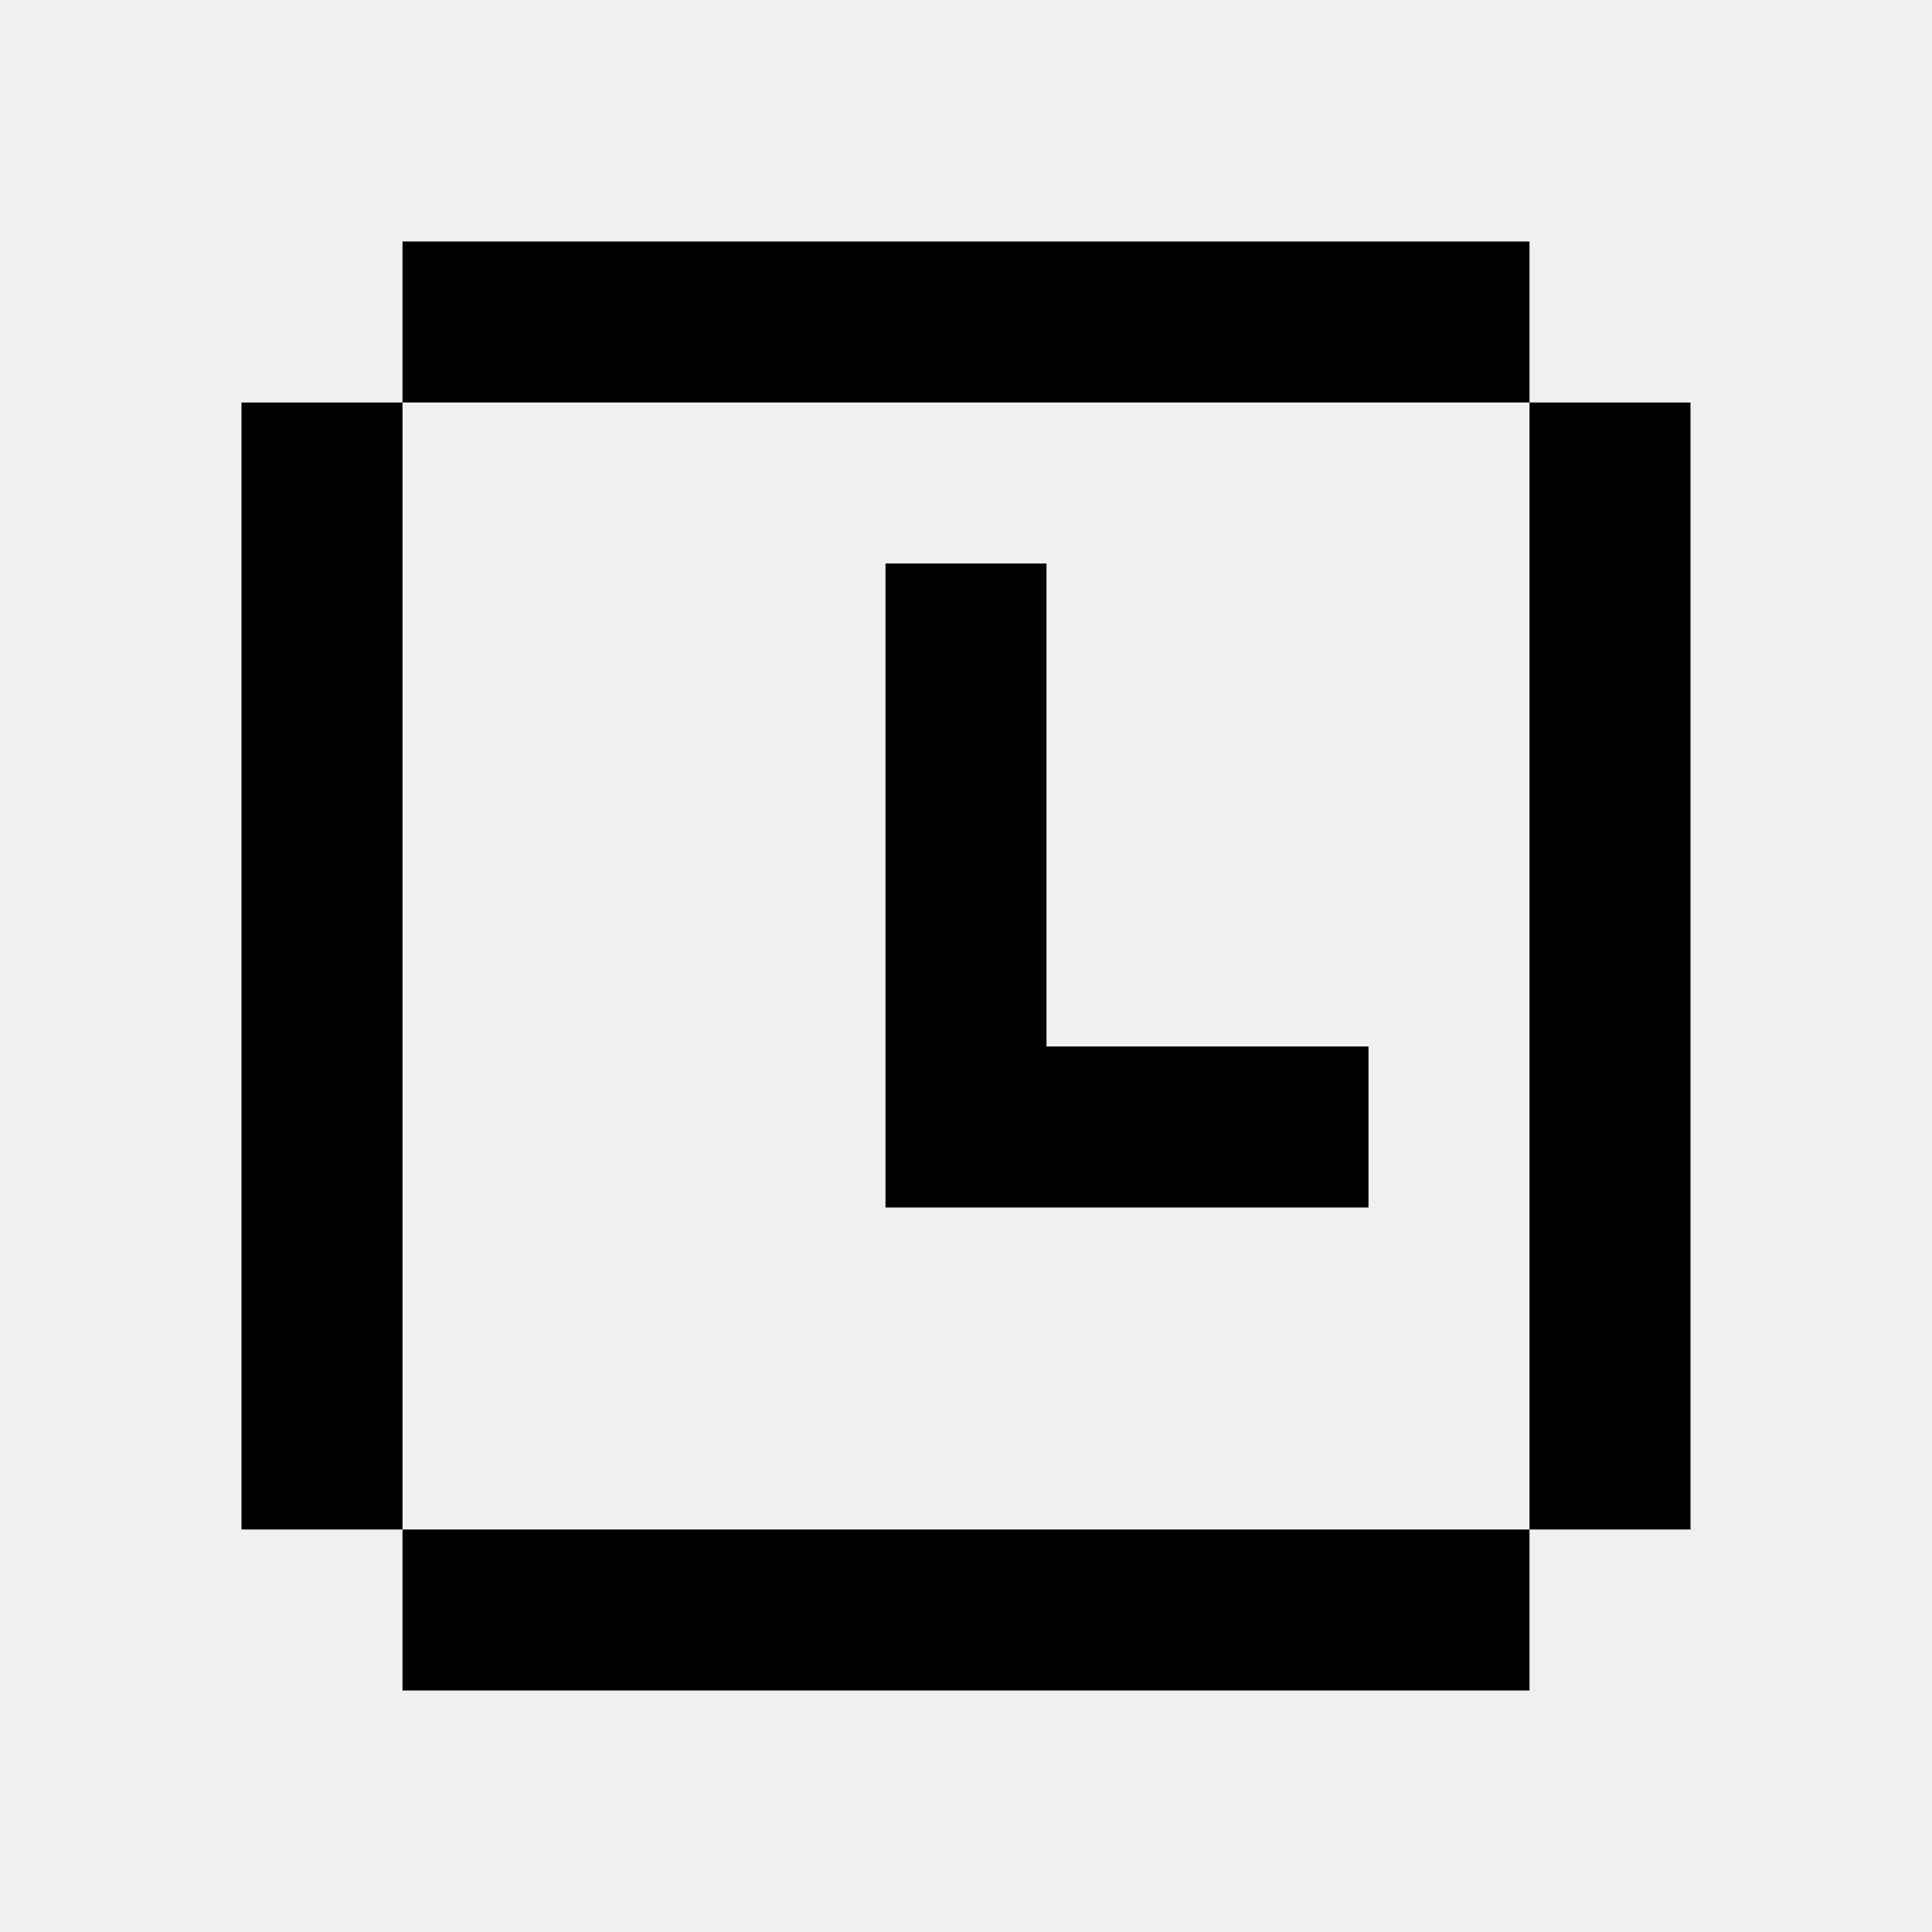
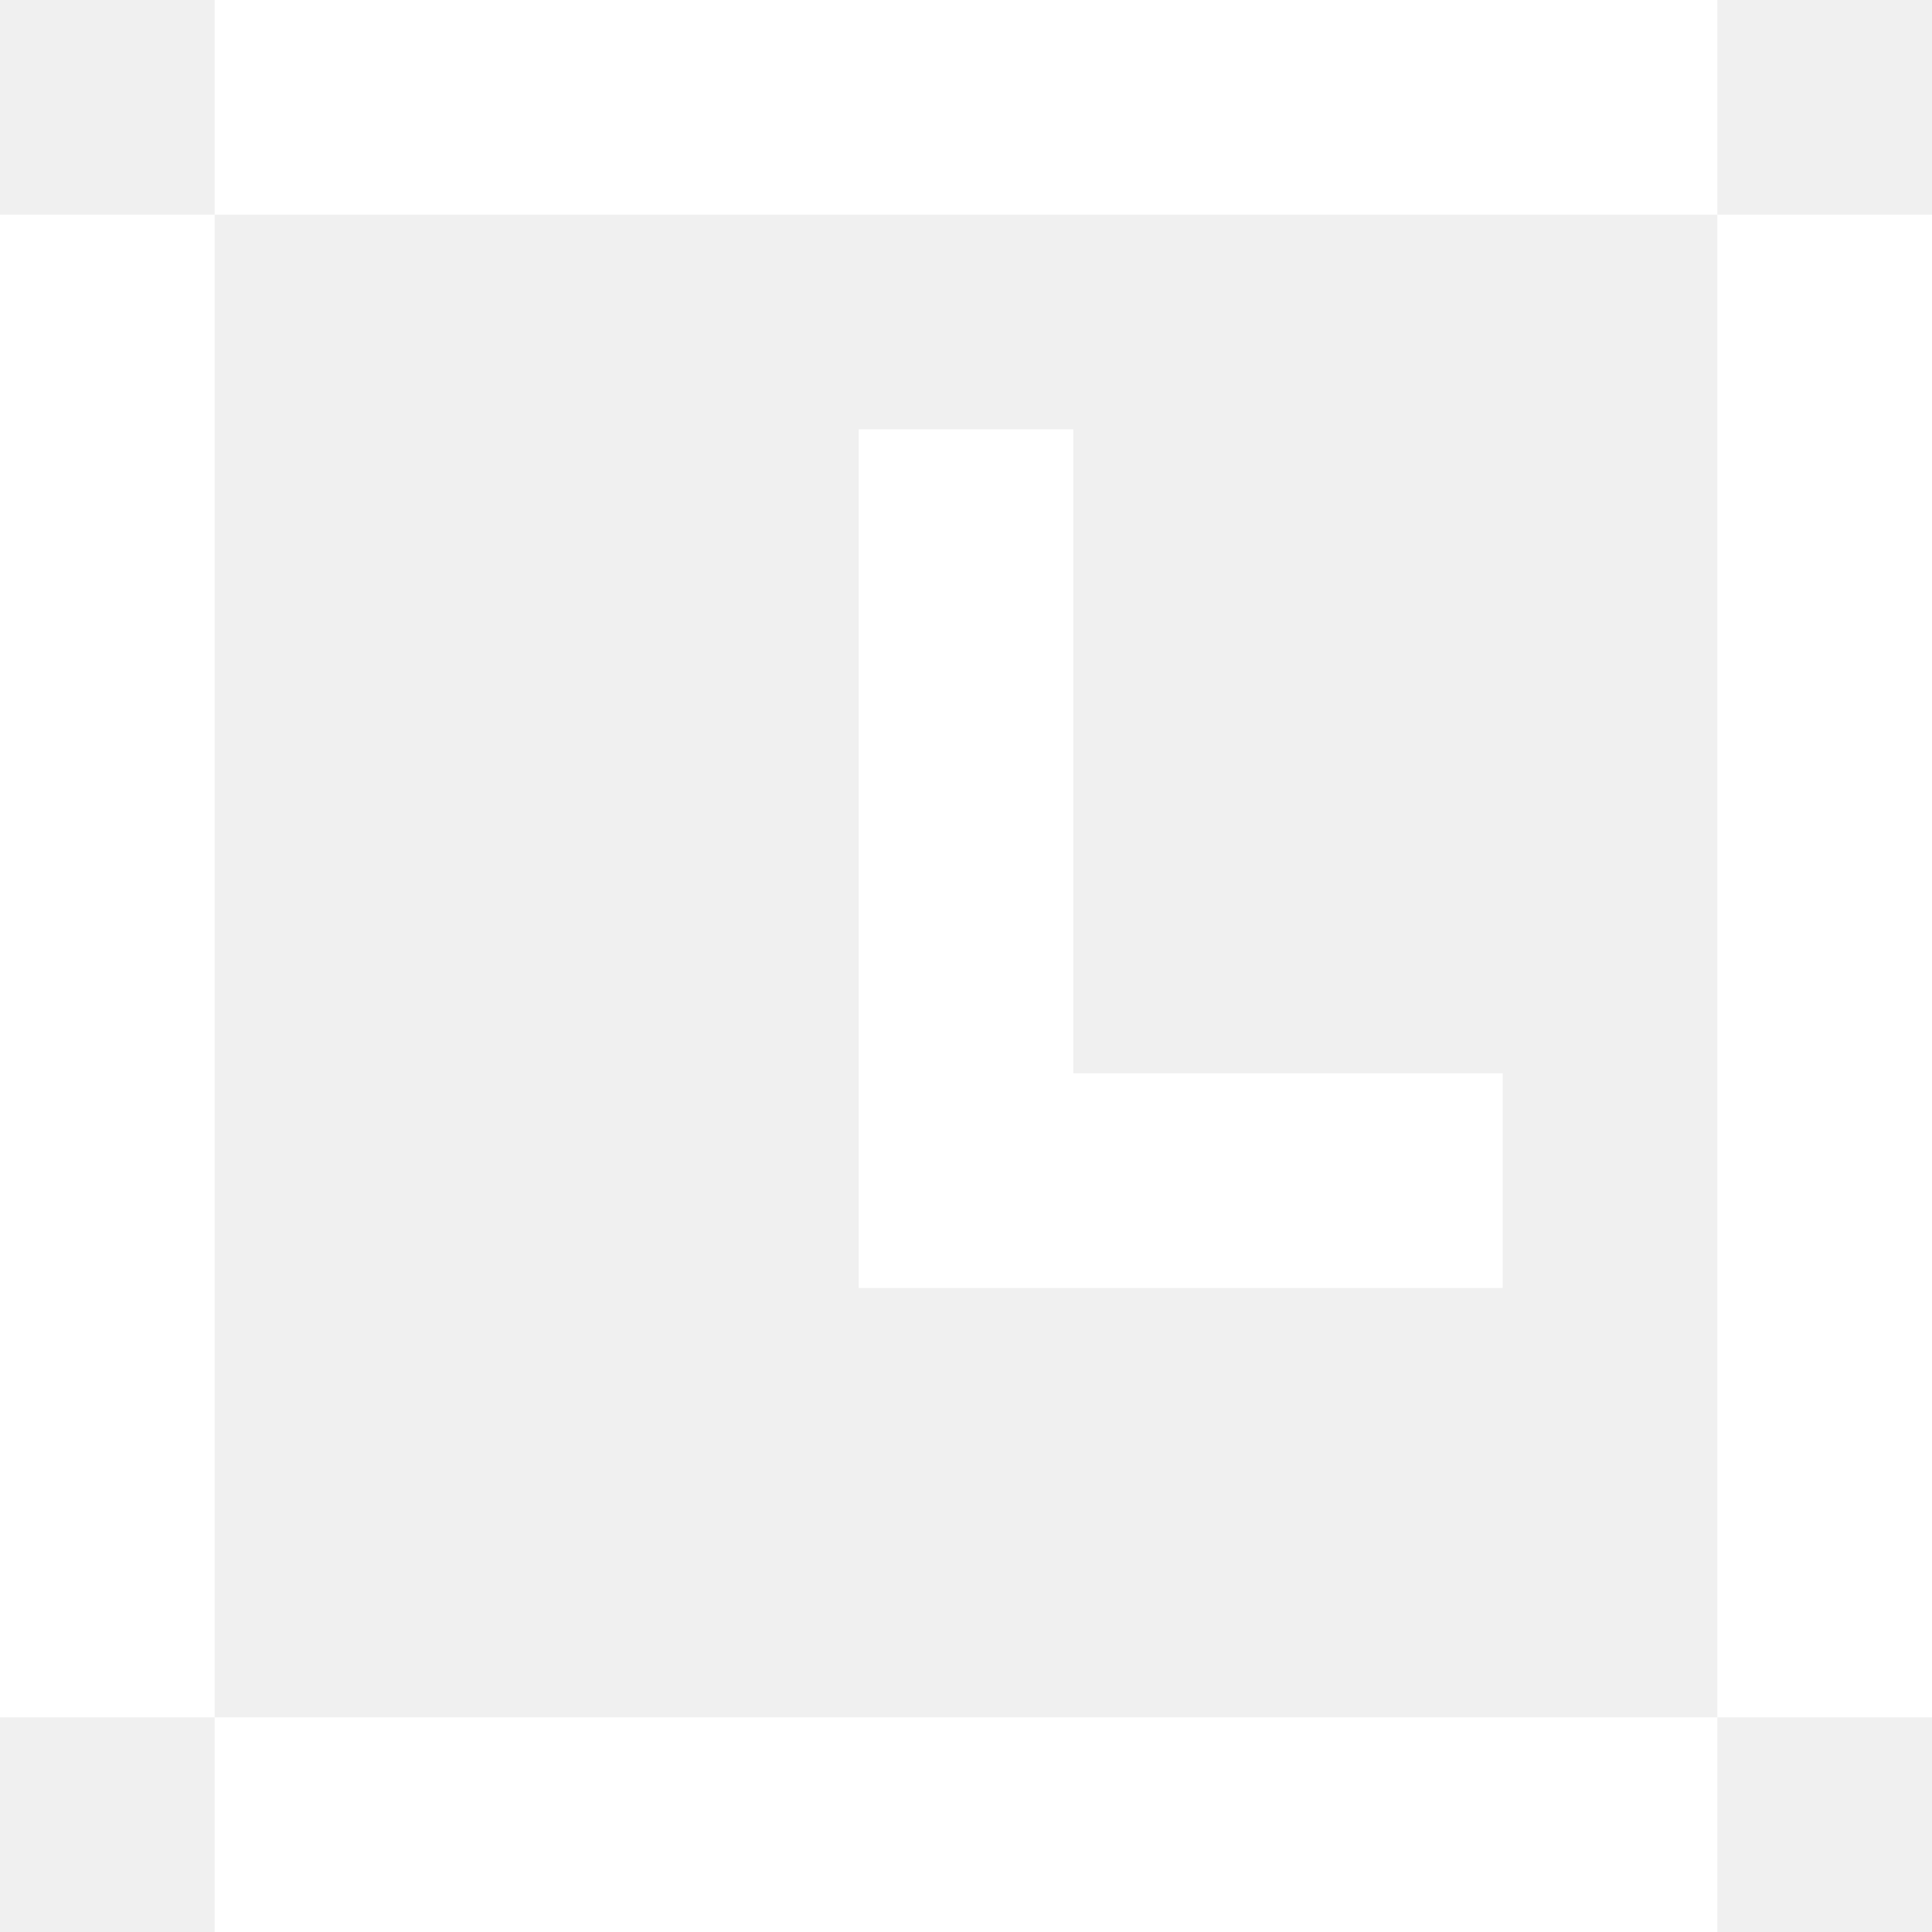
- <svg xmlns="http://www.w3.org/2000/svg" width="800px" height="800px" viewBox="0 0 24 24" fill="none">
-   <path d="M19 3H5v2H3v14h2v2h14v-2h2V5h-2V3zm0 2v14H5V5h14zm-8 2h2v6h4v2h-6V7z" fill="#000000" />
+ <svg xmlns="http://www.w3.org/2000/svg" width="600" height="600" viewBox="0 0 18 18" fill="none" version="1.1" id="svg1">
+   <defs id="defs1" />
+   <path d="M 16,0 H 2 V 2 H 0 v 14 h 2 v 2 h 14 v -2 h 2 V 2 h -2 z m 0,2 V 16 H 2 V 2 Z M 8,4 h 2 v 6 h 4 v 2 H 8 Z" fill="#000000" id="path1" style="fill:#ffffff;fill-opacity:1" />
</svg>
